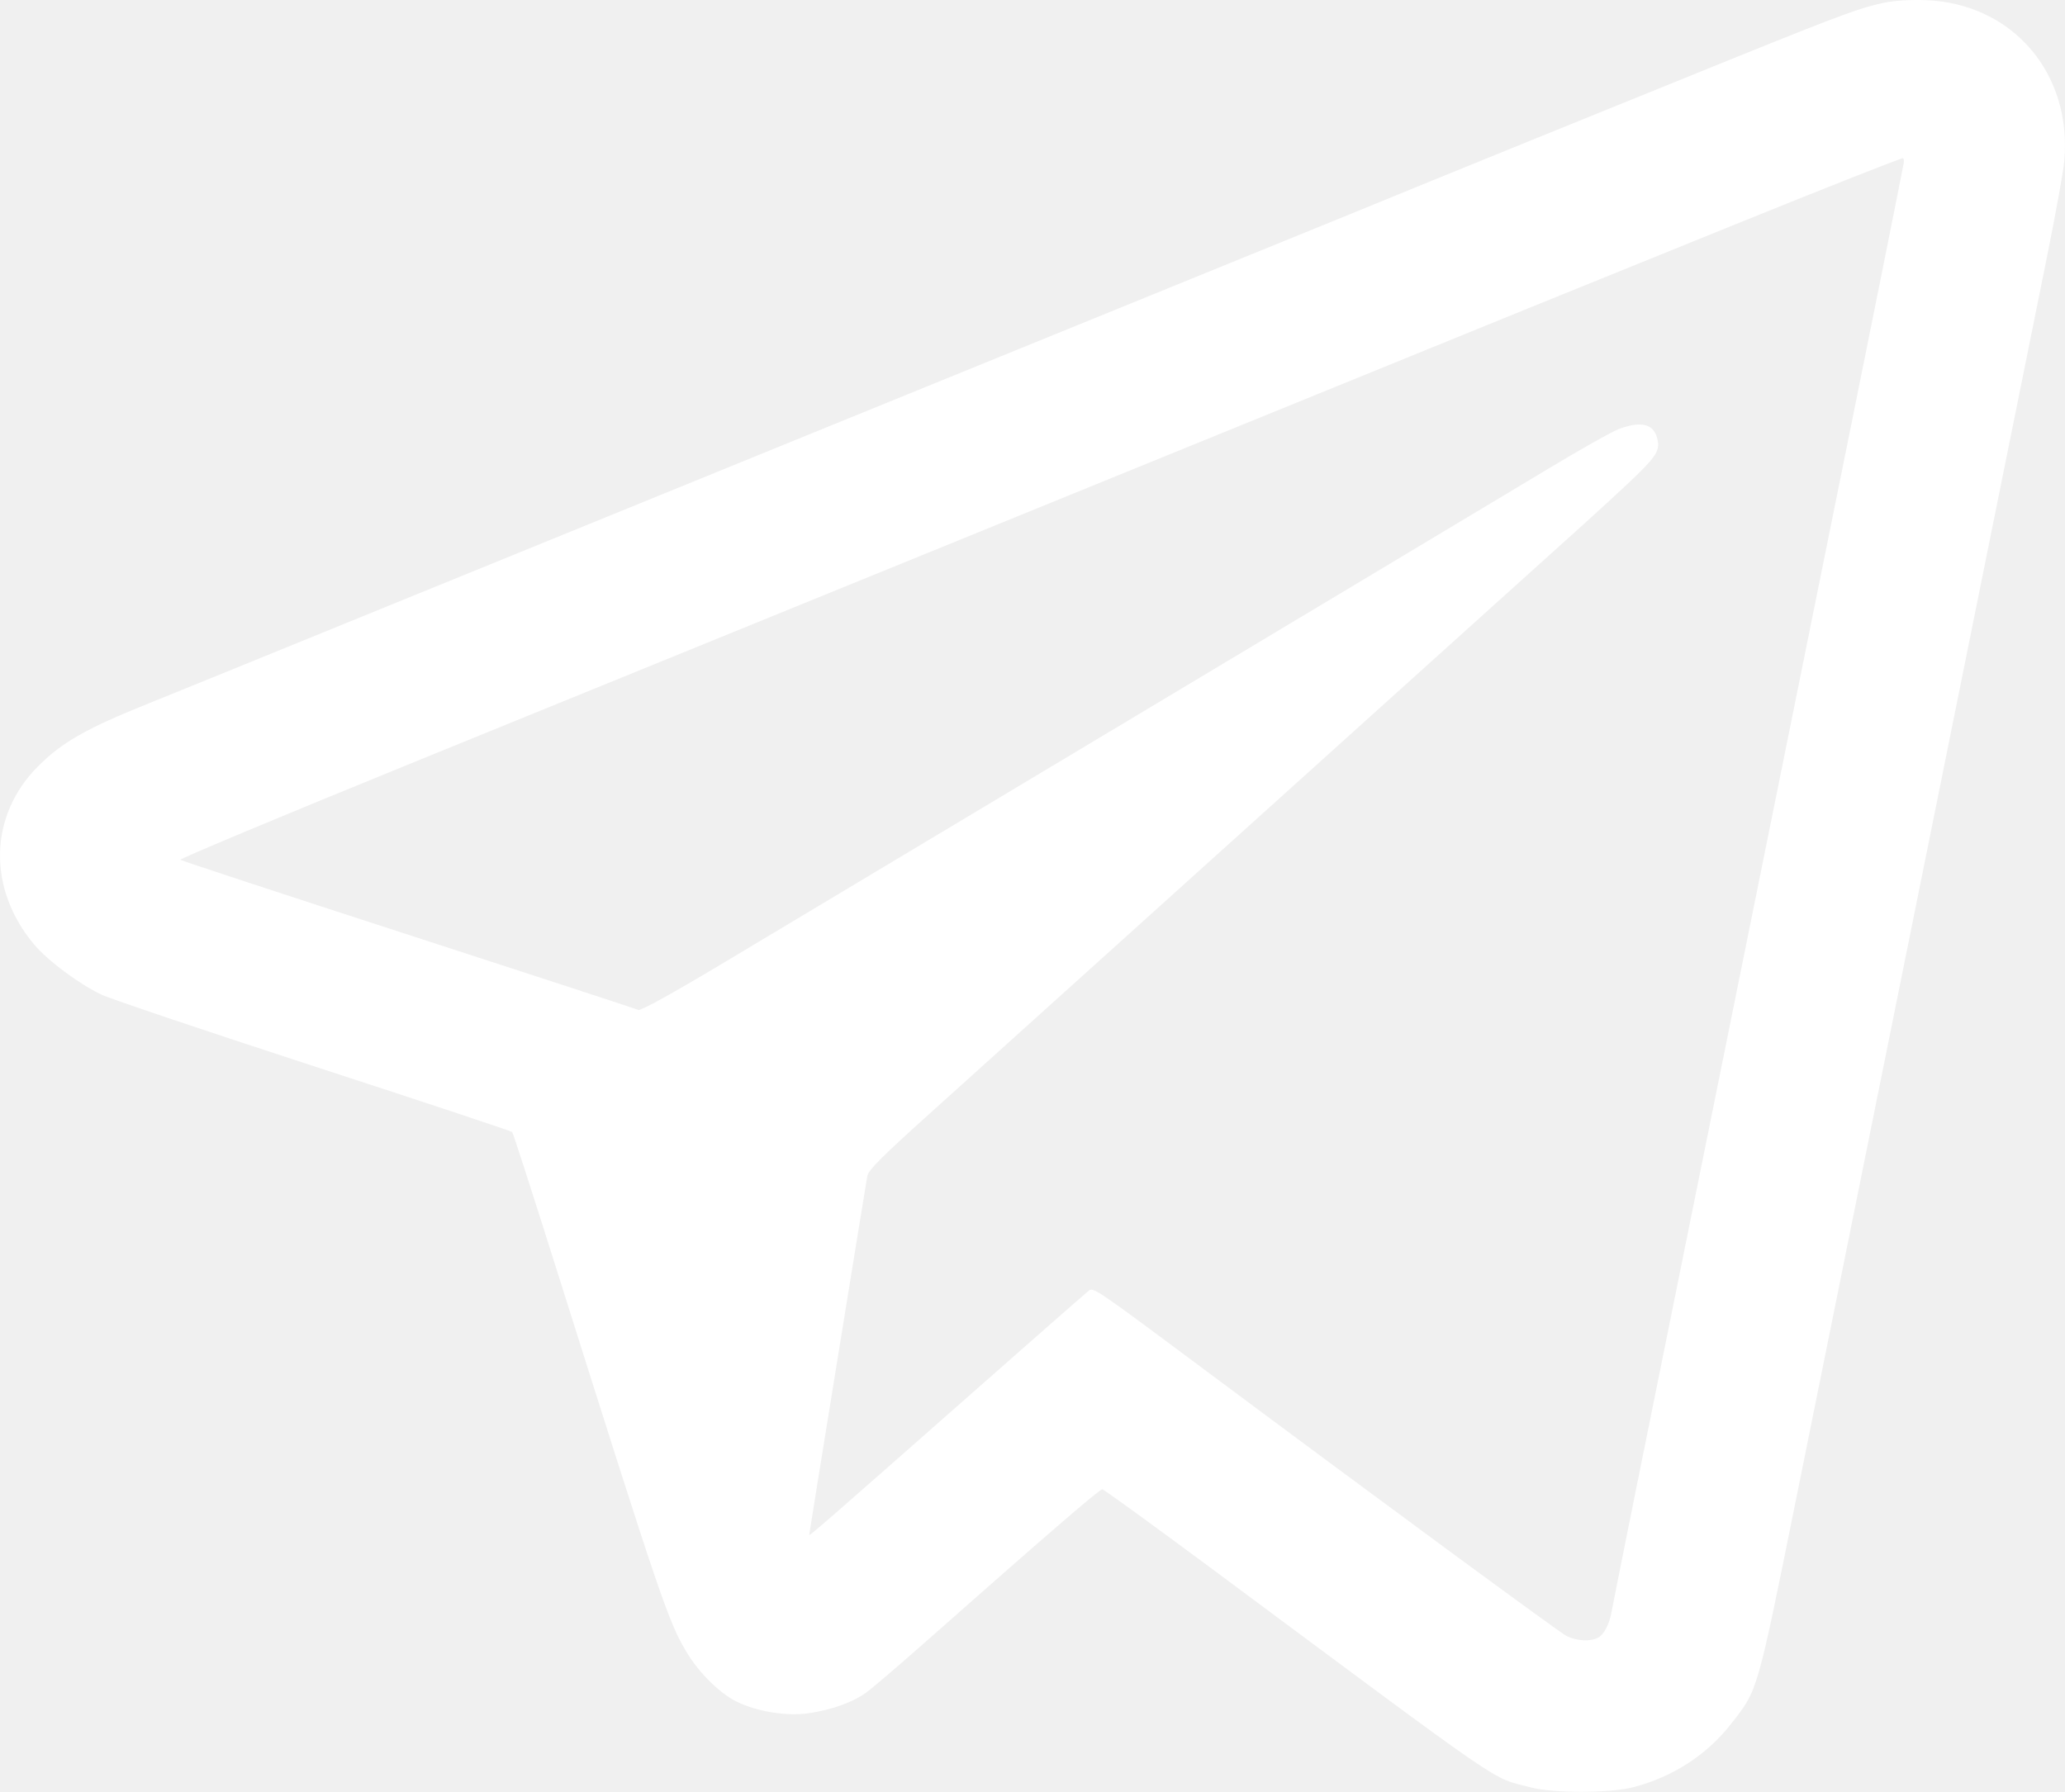
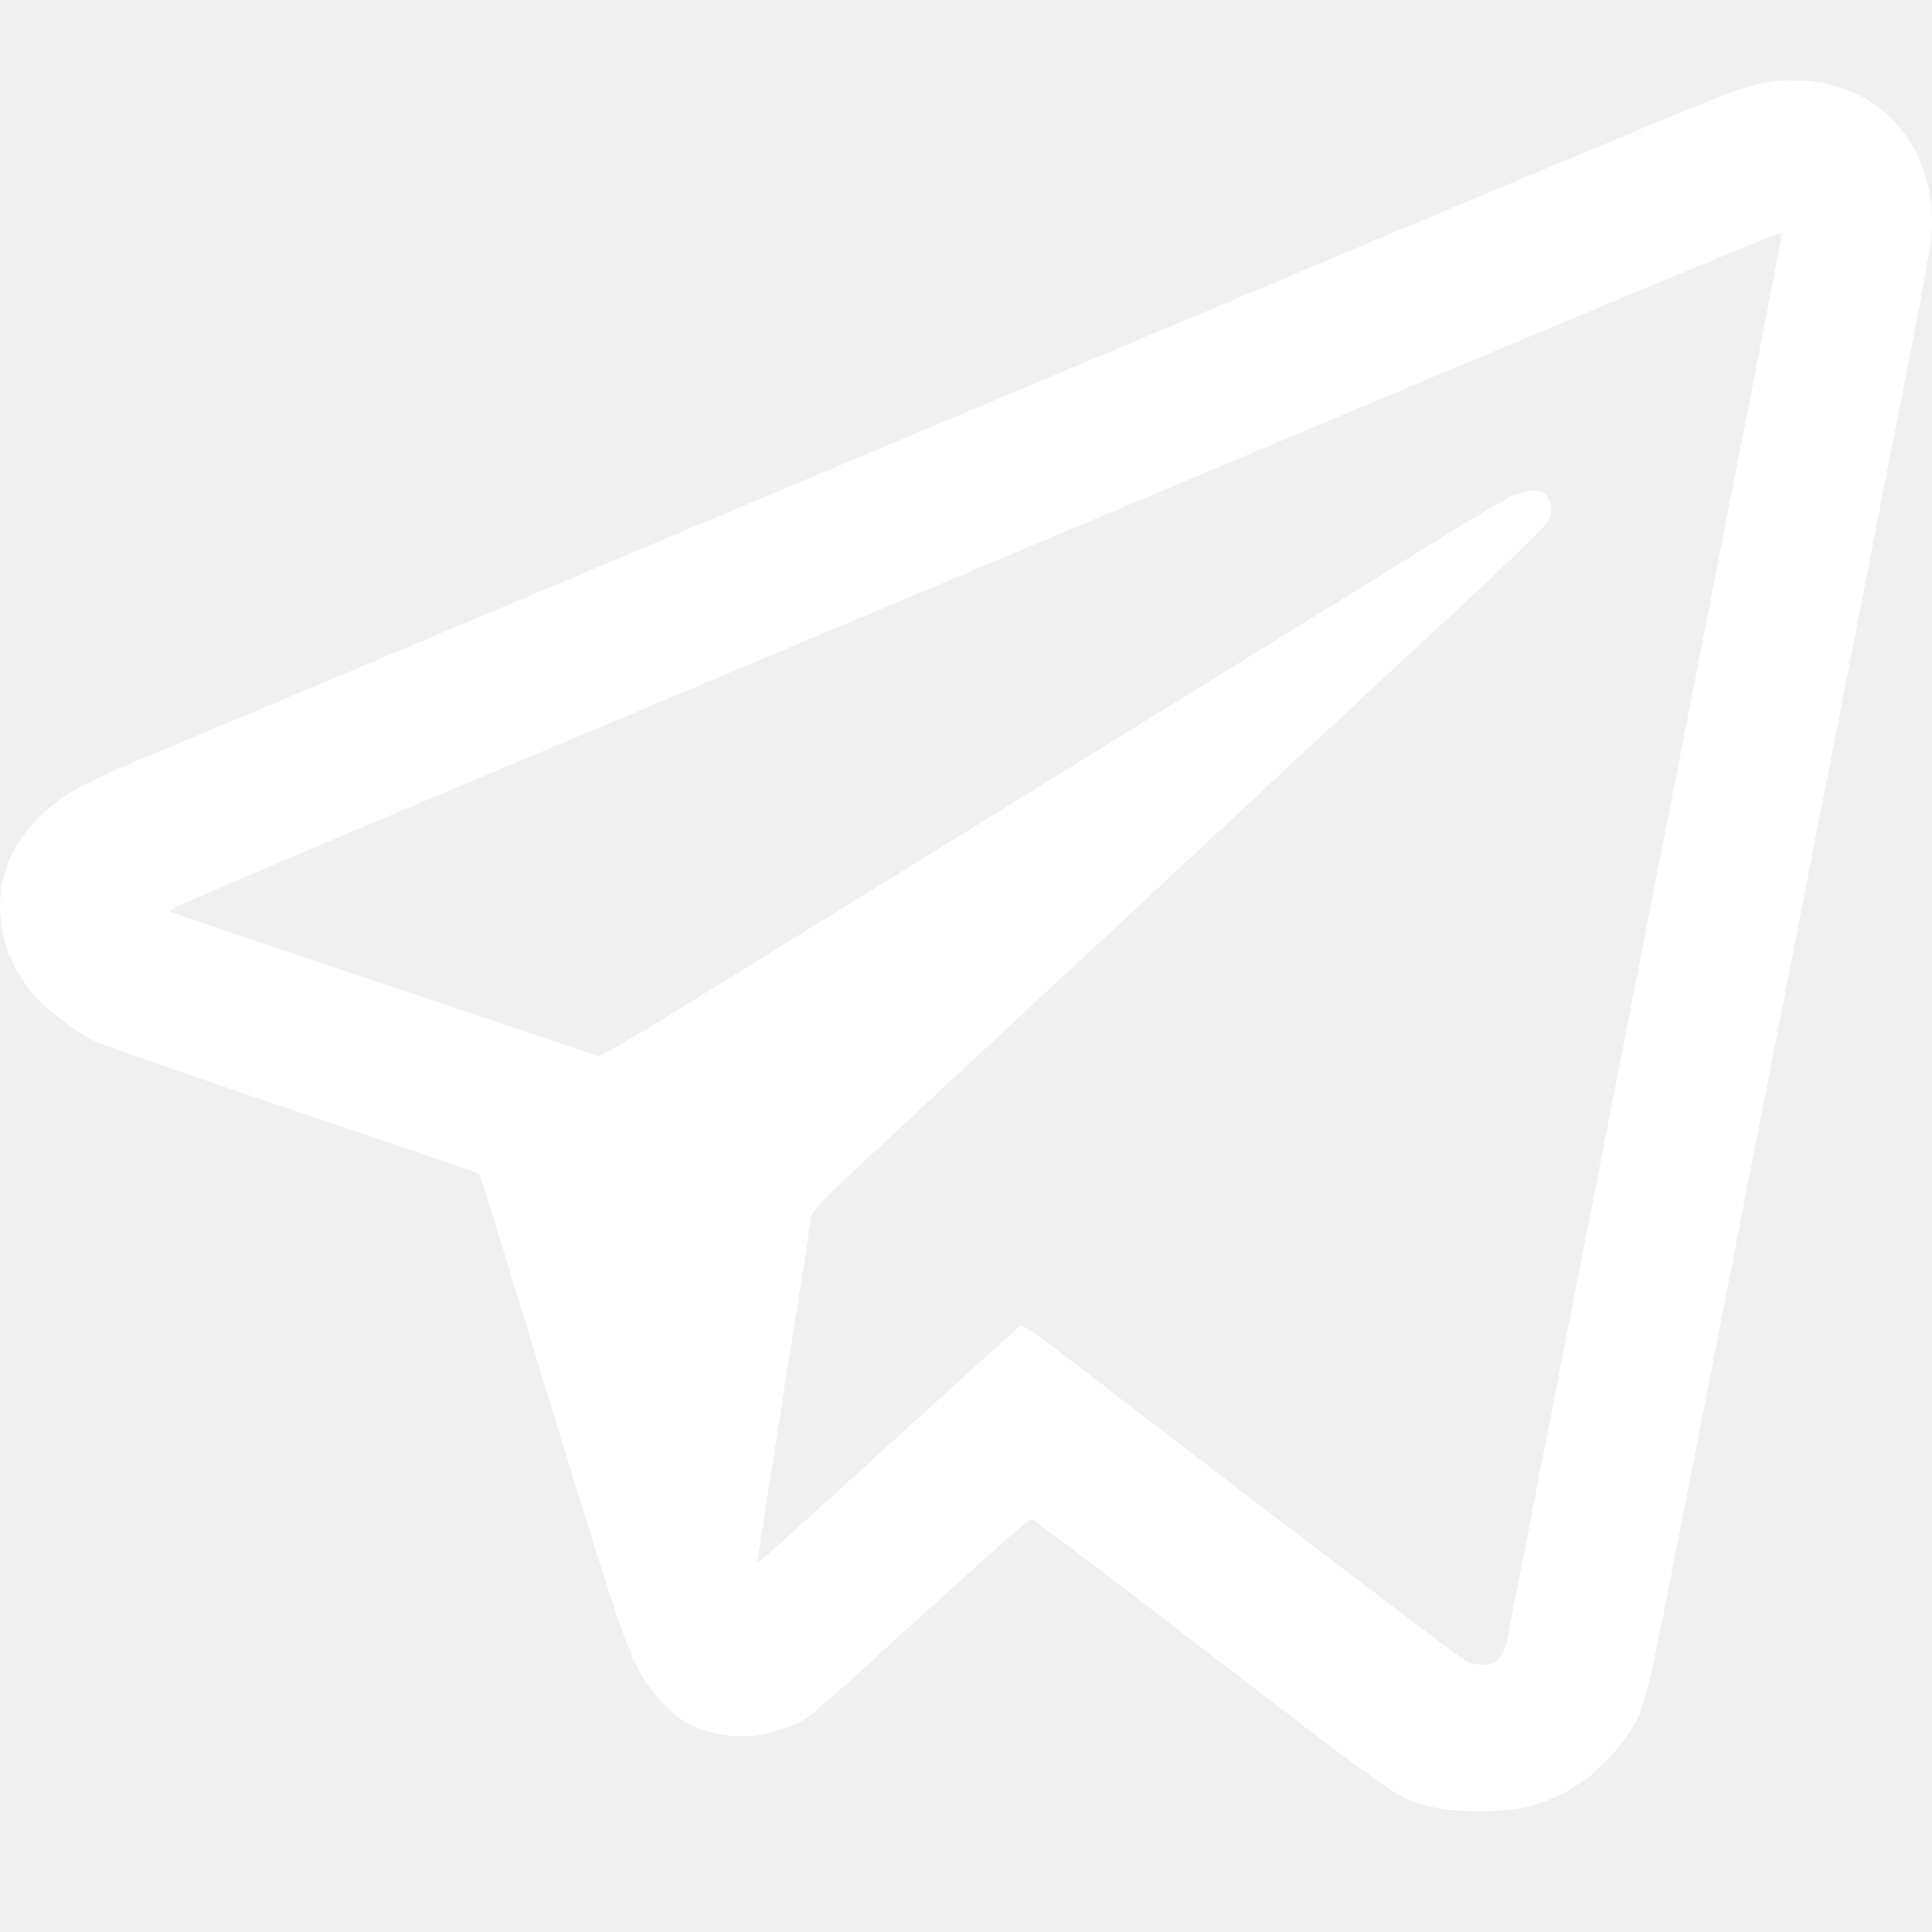
- <svg xmlns="http://www.w3.org/2000/svg" width="53" height="46" viewBox="0 0 53 46">
-   <path fill-rule="evenodd" clip-rule="evenodd" d="M48.367 0.068C47.768 0.192 47.266 0.376 44.718 1.404C42.102 2.461 36.05 4.92 35.43 5.179C35.193 5.278 33.775 5.856 32.279 6.464C29.597 7.554 12.337 14.586 7.368 16.613C5.963 17.186 4.366 17.836 3.819 18.056C2.217 18.7 1.595 19.054 0.98 19.669C-0.287 20.934 -0.329 22.811 0.876 24.247C1.225 24.662 2.032 25.264 2.604 25.534C2.834 25.643 5.291 26.471 8.064 27.374C10.838 28.277 13.124 29.036 13.146 29.061C13.168 29.085 13.641 30.551 14.199 32.317C17.001 41.2 17.163 41.675 17.662 42.477C17.973 42.977 18.492 43.481 18.906 43.684C19.436 43.944 20.2 44.066 20.77 43.98C21.343 43.894 21.869 43.706 22.211 43.467C22.355 43.365 23.038 42.784 23.727 42.174C26.892 39.377 28.223 38.227 28.292 38.233C28.333 38.237 29.605 39.16 31.119 40.284C38.902 46.066 38.226 45.603 39.286 45.885C39.872 46.041 41.329 46.037 41.932 45.878C42.943 45.612 43.811 45.048 44.43 44.254C45.127 43.361 45.081 43.522 46.145 38.254C46.676 35.625 47.213 32.968 47.338 32.349C47.583 31.141 49.136 23.448 49.561 21.334C49.704 20.627 50.345 17.448 50.987 14.268C51.63 11.088 52.331 7.614 52.547 6.547C52.762 5.48 52.958 4.396 52.981 4.138C53.188 1.878 51.652 0.09 49.428 0.004C49.046 -0.011 48.629 0.015 48.367 0.068ZM48.859 4.199C48.845 4.261 48.775 4.615 48.703 4.986C48.632 5.357 48.167 7.67 47.671 10.125C46.447 16.181 42.656 34.942 41.966 38.355C41.66 39.874 41.388 41.233 41.363 41.374C41.304 41.706 41.167 41.964 41.007 42.047C40.813 42.147 40.46 42.126 40.204 41.998C40.027 41.91 35.229 38.38 31.019 35.24C28.169 33.115 28.064 33.042 27.949 33.13C27.887 33.178 26.361 34.517 24.558 36.107C21.222 39.048 20.769 39.442 20.769 39.403C20.769 39.373 22.216 30.432 22.26 30.192C22.289 30.034 22.635 29.69 23.969 28.49C24.888 27.663 26.12 26.552 26.706 26.023C27.292 25.493 29.488 23.514 31.584 21.625C33.681 19.737 35.576 18.029 35.795 17.829C36.014 17.63 36.895 16.836 37.752 16.065C40.789 13.333 41.109 13.043 41.755 12.438C42.481 11.758 42.599 11.591 42.547 11.312C42.468 10.887 42.148 10.791 41.551 11.013C41.377 11.078 40.548 11.545 39.709 12.051C38.87 12.556 36.362 14.061 34.137 15.393C31.911 16.726 29.538 18.148 28.863 18.553C27.674 19.267 23.075 22.021 18.638 24.678C17.263 25.501 16.441 25.956 16.383 25.927C16.332 25.902 13.679 25.035 10.486 23.999C7.293 22.964 4.658 22.097 4.629 22.073C4.6 22.049 7.212 20.956 10.434 19.644C15.902 17.417 20.495 15.546 30.753 11.365C39.142 7.946 40.382 7.442 44.552 5.754C46.887 4.808 48.817 4.047 48.841 4.061C48.865 4.075 48.873 4.138 48.859 4.199Z" fill="white" />
+ <svg xmlns="http://www.w3.org/2000/svg" viewBox="0 0 48 48">
+   <path fill-rule="evenodd" clip-rule="evenodd" d="M43.804 2.064C43.262 2.179 42.806 2.351 40.499 3.313C38.13 4.301 32.649 6.6 32.088 6.841C31.873 6.934 30.589 7.474 29.234 8.043C26.805 9.062 11.173 15.635 6.673 17.53C5.4 18.066 3.954 18.672 3.458 18.878C2.008 19.481 1.445 19.811 0.887 20.386C-0.26 21.569 -0.298 23.324 0.793 24.666C1.109 25.054 1.84 25.616 2.358 25.869C2.567 25.971 4.792 26.745 7.304 27.589C9.815 28.433 11.886 29.143 11.906 29.166C11.925 29.189 12.354 30.559 12.859 32.21C15.397 40.513 15.544 40.957 15.996 41.707C16.277 42.175 16.747 42.645 17.122 42.835C17.603 43.078 18.294 43.192 18.81 43.112C19.329 43.031 19.806 42.856 20.116 42.632C20.246 42.537 20.864 41.994 21.489 41.424C24.355 38.809 25.56 37.734 25.623 37.74C25.66 37.743 26.812 38.606 28.183 39.657C35.232 45.062 34.62 44.629 35.58 44.893C36.111 45.038 37.43 45.035 37.976 44.886C38.892 44.637 39.678 44.11 40.239 43.368C40.869 42.533 40.828 42.683 41.791 37.76C42.273 35.302 42.759 32.818 42.872 32.24C43.094 31.11 44.5 23.919 44.886 21.942C45.015 21.282 45.596 18.31 46.177 15.338C46.759 12.365 47.394 9.118 47.589 8.12C47.785 7.123 47.962 6.11 47.983 5.869C48.171 3.756 46.779 2.084 44.765 2.004C44.419 1.99 44.041 2.014 43.804 2.064ZM44.25 5.926C44.237 5.984 44.173 6.314 44.109 6.661C44.044 7.008 43.623 9.17 43.173 11.465C42.065 17.126 38.632 34.663 38.007 37.854C37.73 39.274 37.483 40.544 37.461 40.676C37.407 40.986 37.284 41.227 37.138 41.305C36.962 41.399 36.643 41.379 36.411 41.26C36.251 41.177 31.906 37.877 28.092 34.942C25.512 32.955 25.416 32.888 25.312 32.97C25.257 33.014 23.875 34.266 22.241 35.752C19.22 38.501 18.809 38.87 18.809 38.834C18.809 38.805 20.121 30.448 20.16 30.223C20.186 30.075 20.5 29.753 21.707 28.632C22.54 27.859 23.656 26.821 24.187 26.326C24.718 25.83 26.706 23.981 28.605 22.215C30.504 20.45 32.22 18.853 32.418 18.667C32.617 18.48 33.414 17.738 34.191 17.017C36.941 14.464 37.231 14.192 37.816 13.627C38.474 12.991 38.58 12.835 38.533 12.574C38.462 12.177 38.172 12.087 37.631 12.295C37.474 12.356 36.723 12.792 35.963 13.265C35.203 13.738 32.932 15.144 30.916 16.39C28.9 17.635 26.751 18.965 26.14 19.343C25.063 20.011 20.898 22.585 16.88 25.068C15.635 25.838 14.89 26.264 14.837 26.237C14.791 26.213 12.388 25.402 9.497 24.434C6.605 23.466 4.218 22.656 4.192 22.634C4.166 22.611 6.532 21.589 9.449 20.363C14.402 18.281 18.562 16.532 27.852 12.624C35.45 9.428 36.572 8.957 40.349 7.379C42.464 6.495 44.212 5.783 44.234 5.796C44.255 5.81 44.263 5.868 44.25 5.926Z" fill="white" />
</svg>
